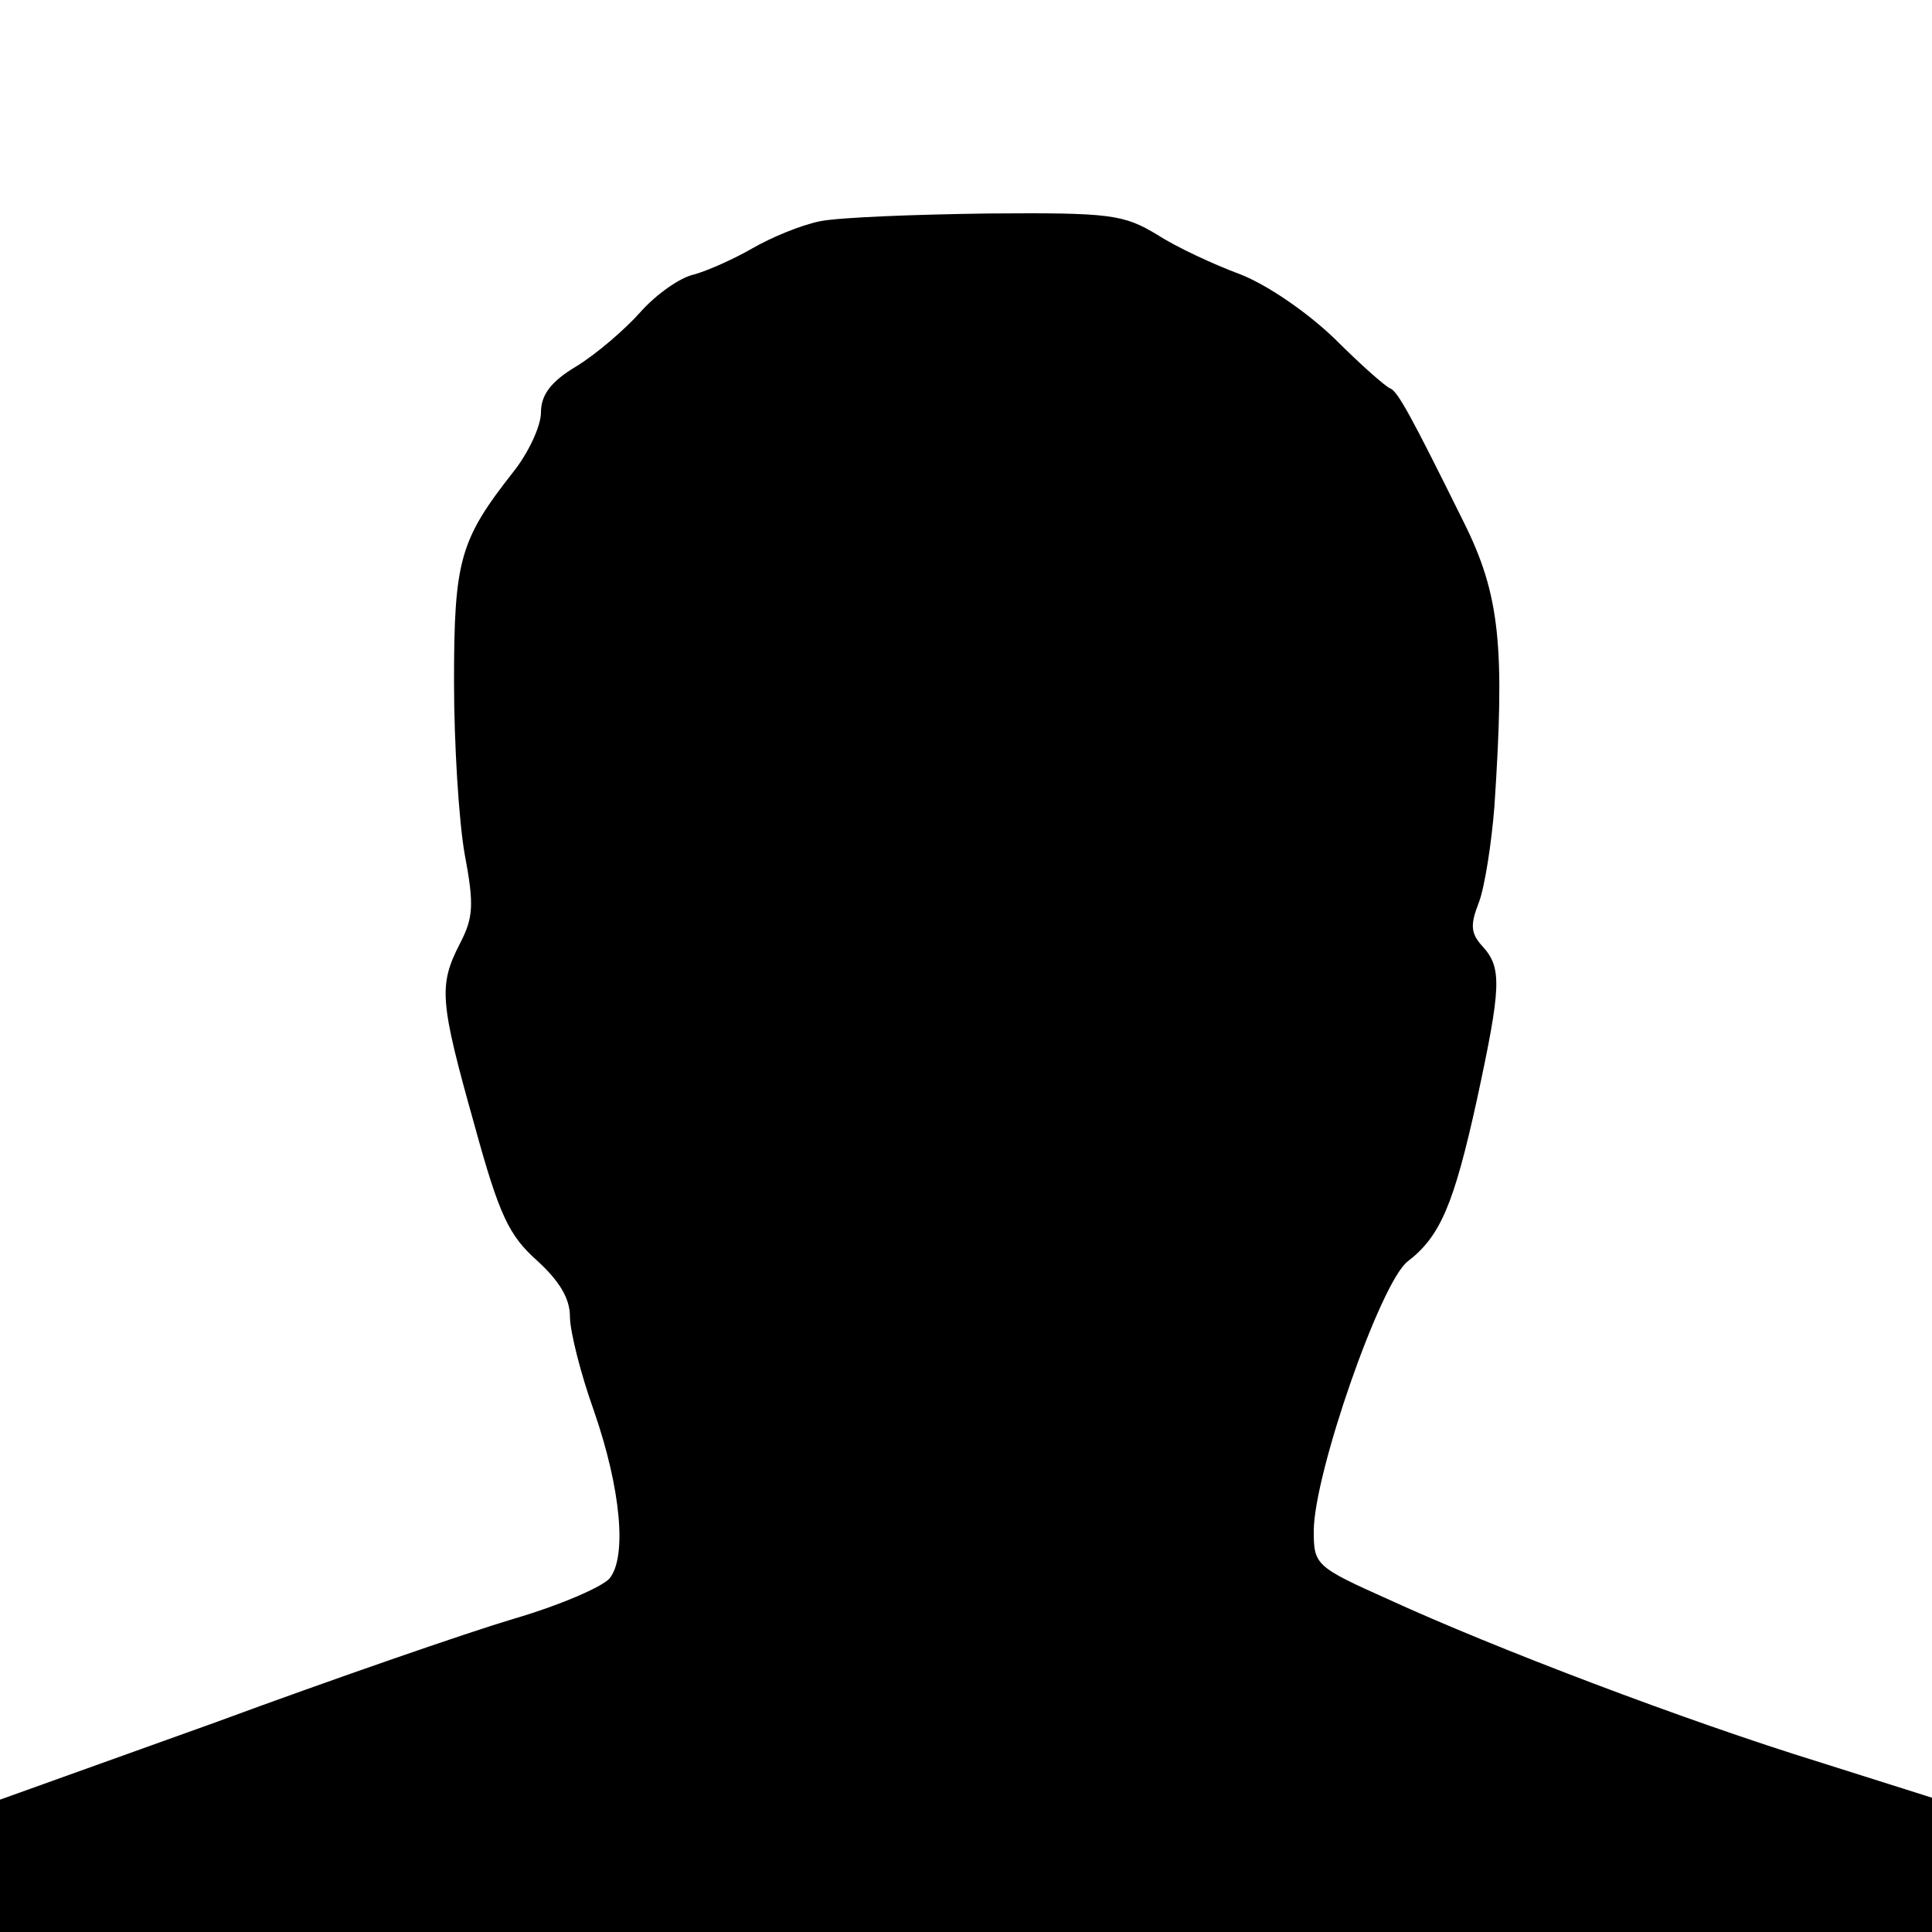
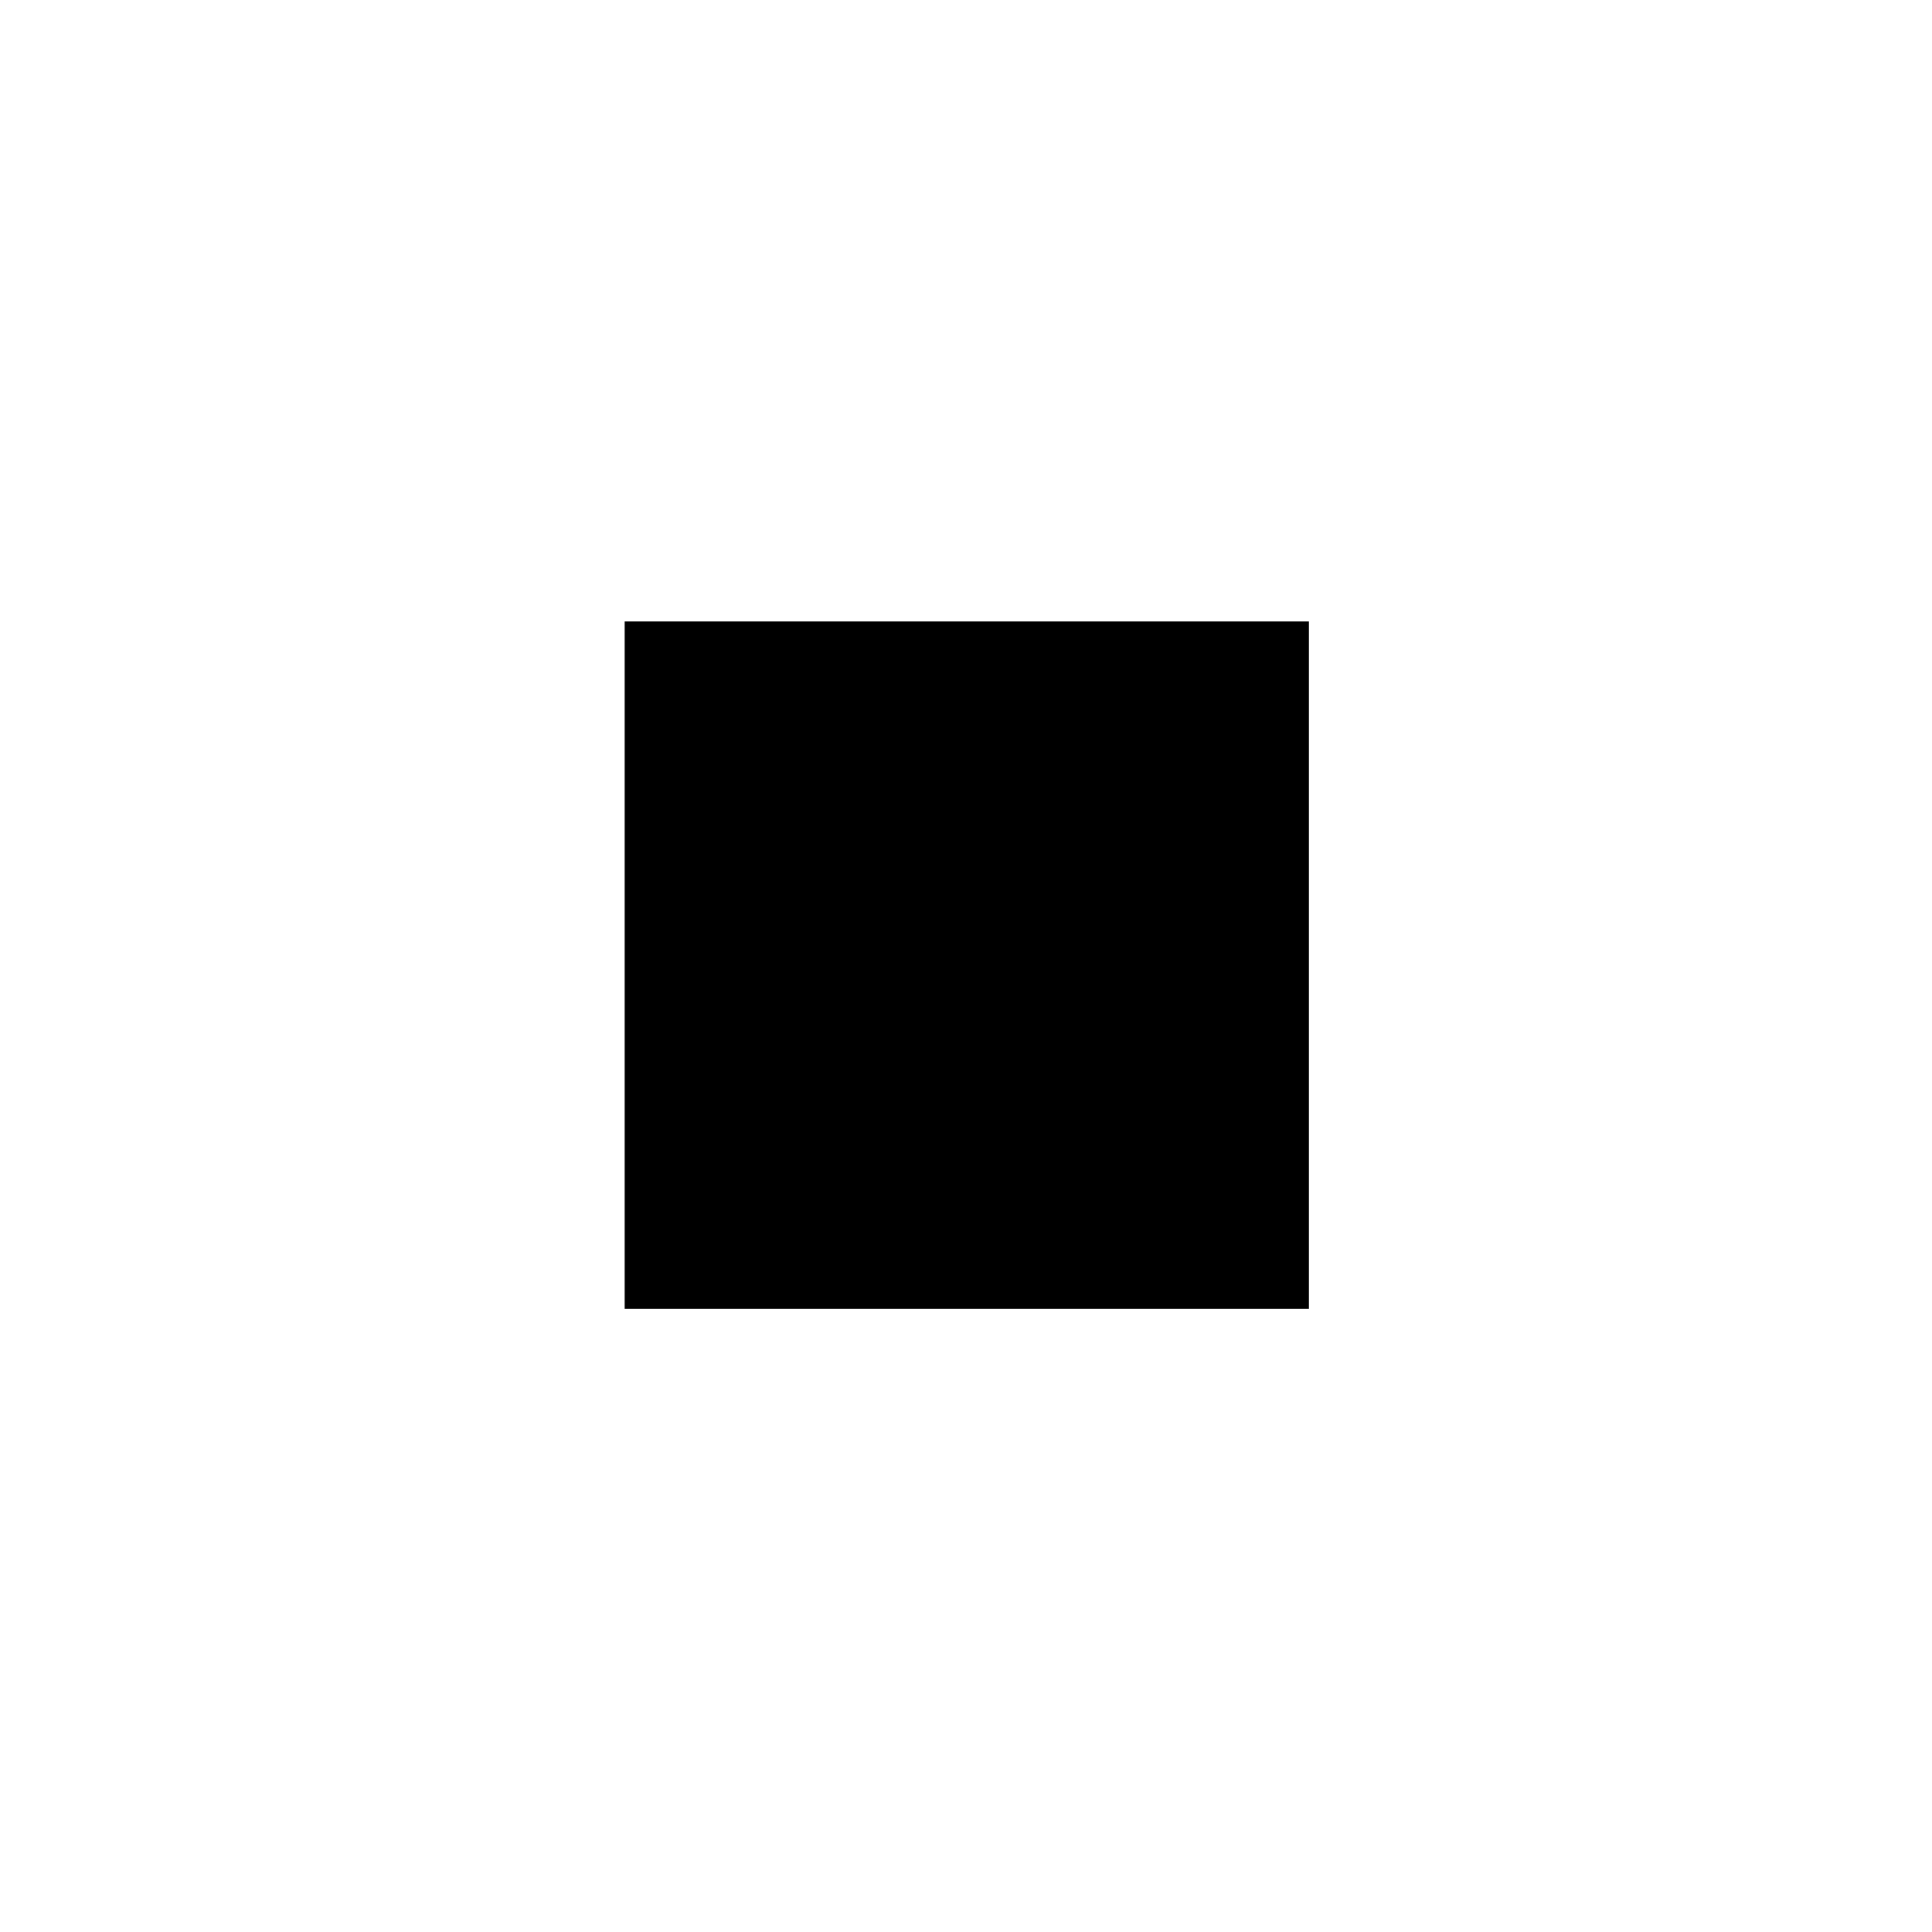
- <svg xmlns="http://www.w3.org/2000/svg" version="1.0" width="200pt" height="200pt" viewBox="0 0 200 200" preserveAspectRatio="xMidYMid meet">
-   <g transform="translate(0,200) scale(0.1,-0.1)" fill="#000000" stroke="none">
-     <path d="M849 1771 c-20 -4 -51 -17 -70 -28 -19 -11 -46 -23 -60 -27 -15 -3 -40 -21 -56 -39 -16 -18 -45 -43 -66 -56 -27 -16 -37 -30 -37 -48 0 -14 -13 -42 -29 -62 -55 -70 -61 -91 -61 -217 0 -64 5 -144 11 -178 10 -53 9 -66 -5 -93 -22 -43 -21 -59 15 -187 26 -95 36 -115 65 -141 23 -21 34 -39 34 -58 0 -15 11 -59 25 -98 28 -81 34 -151 16 -173 -8 -9 -52 -28 -100 -42 -47 -14 -186 -62 -308 -107 l-223 -80 0 -68 0 -69 1000 0 1000 0 0 69 0 70 -117 37 c-139 43 -336 118 -445 168 -76 34 -78 36 -78 71 0 59 69 257 97 279 34 26 48 59 72 168 25 116 26 136 6 158 -13 14 -13 23 -4 46 6 16 13 61 16 99 11 166 6 219 -32 295 -54 109 -68 135 -76 138 -5 2 -31 25 -57 51 -29 28 -70 56 -98 67 -27 10 -66 28 -86 41 -35 21 -48 23 -175 22 -76 -1 -154 -4 -174 -8z" />
+ <svg xmlns="http://www.w3.org/2000/svg" version="1.0" width="1200pt" height="1200pt" viewBox="0 0 1200 1200" preserveAspectRatio="xMidYMid meet">
+   <g transform="translate(0,1200) scale(0.1,-0.1)" fill="#000000" stroke="none">
+     <path d="M3880 6005 l0 -2135 2125 0 2125 0 0 2135 0 2135 -2125 0 -2125 0 0 -2135z" />
  </g>
</svg>
